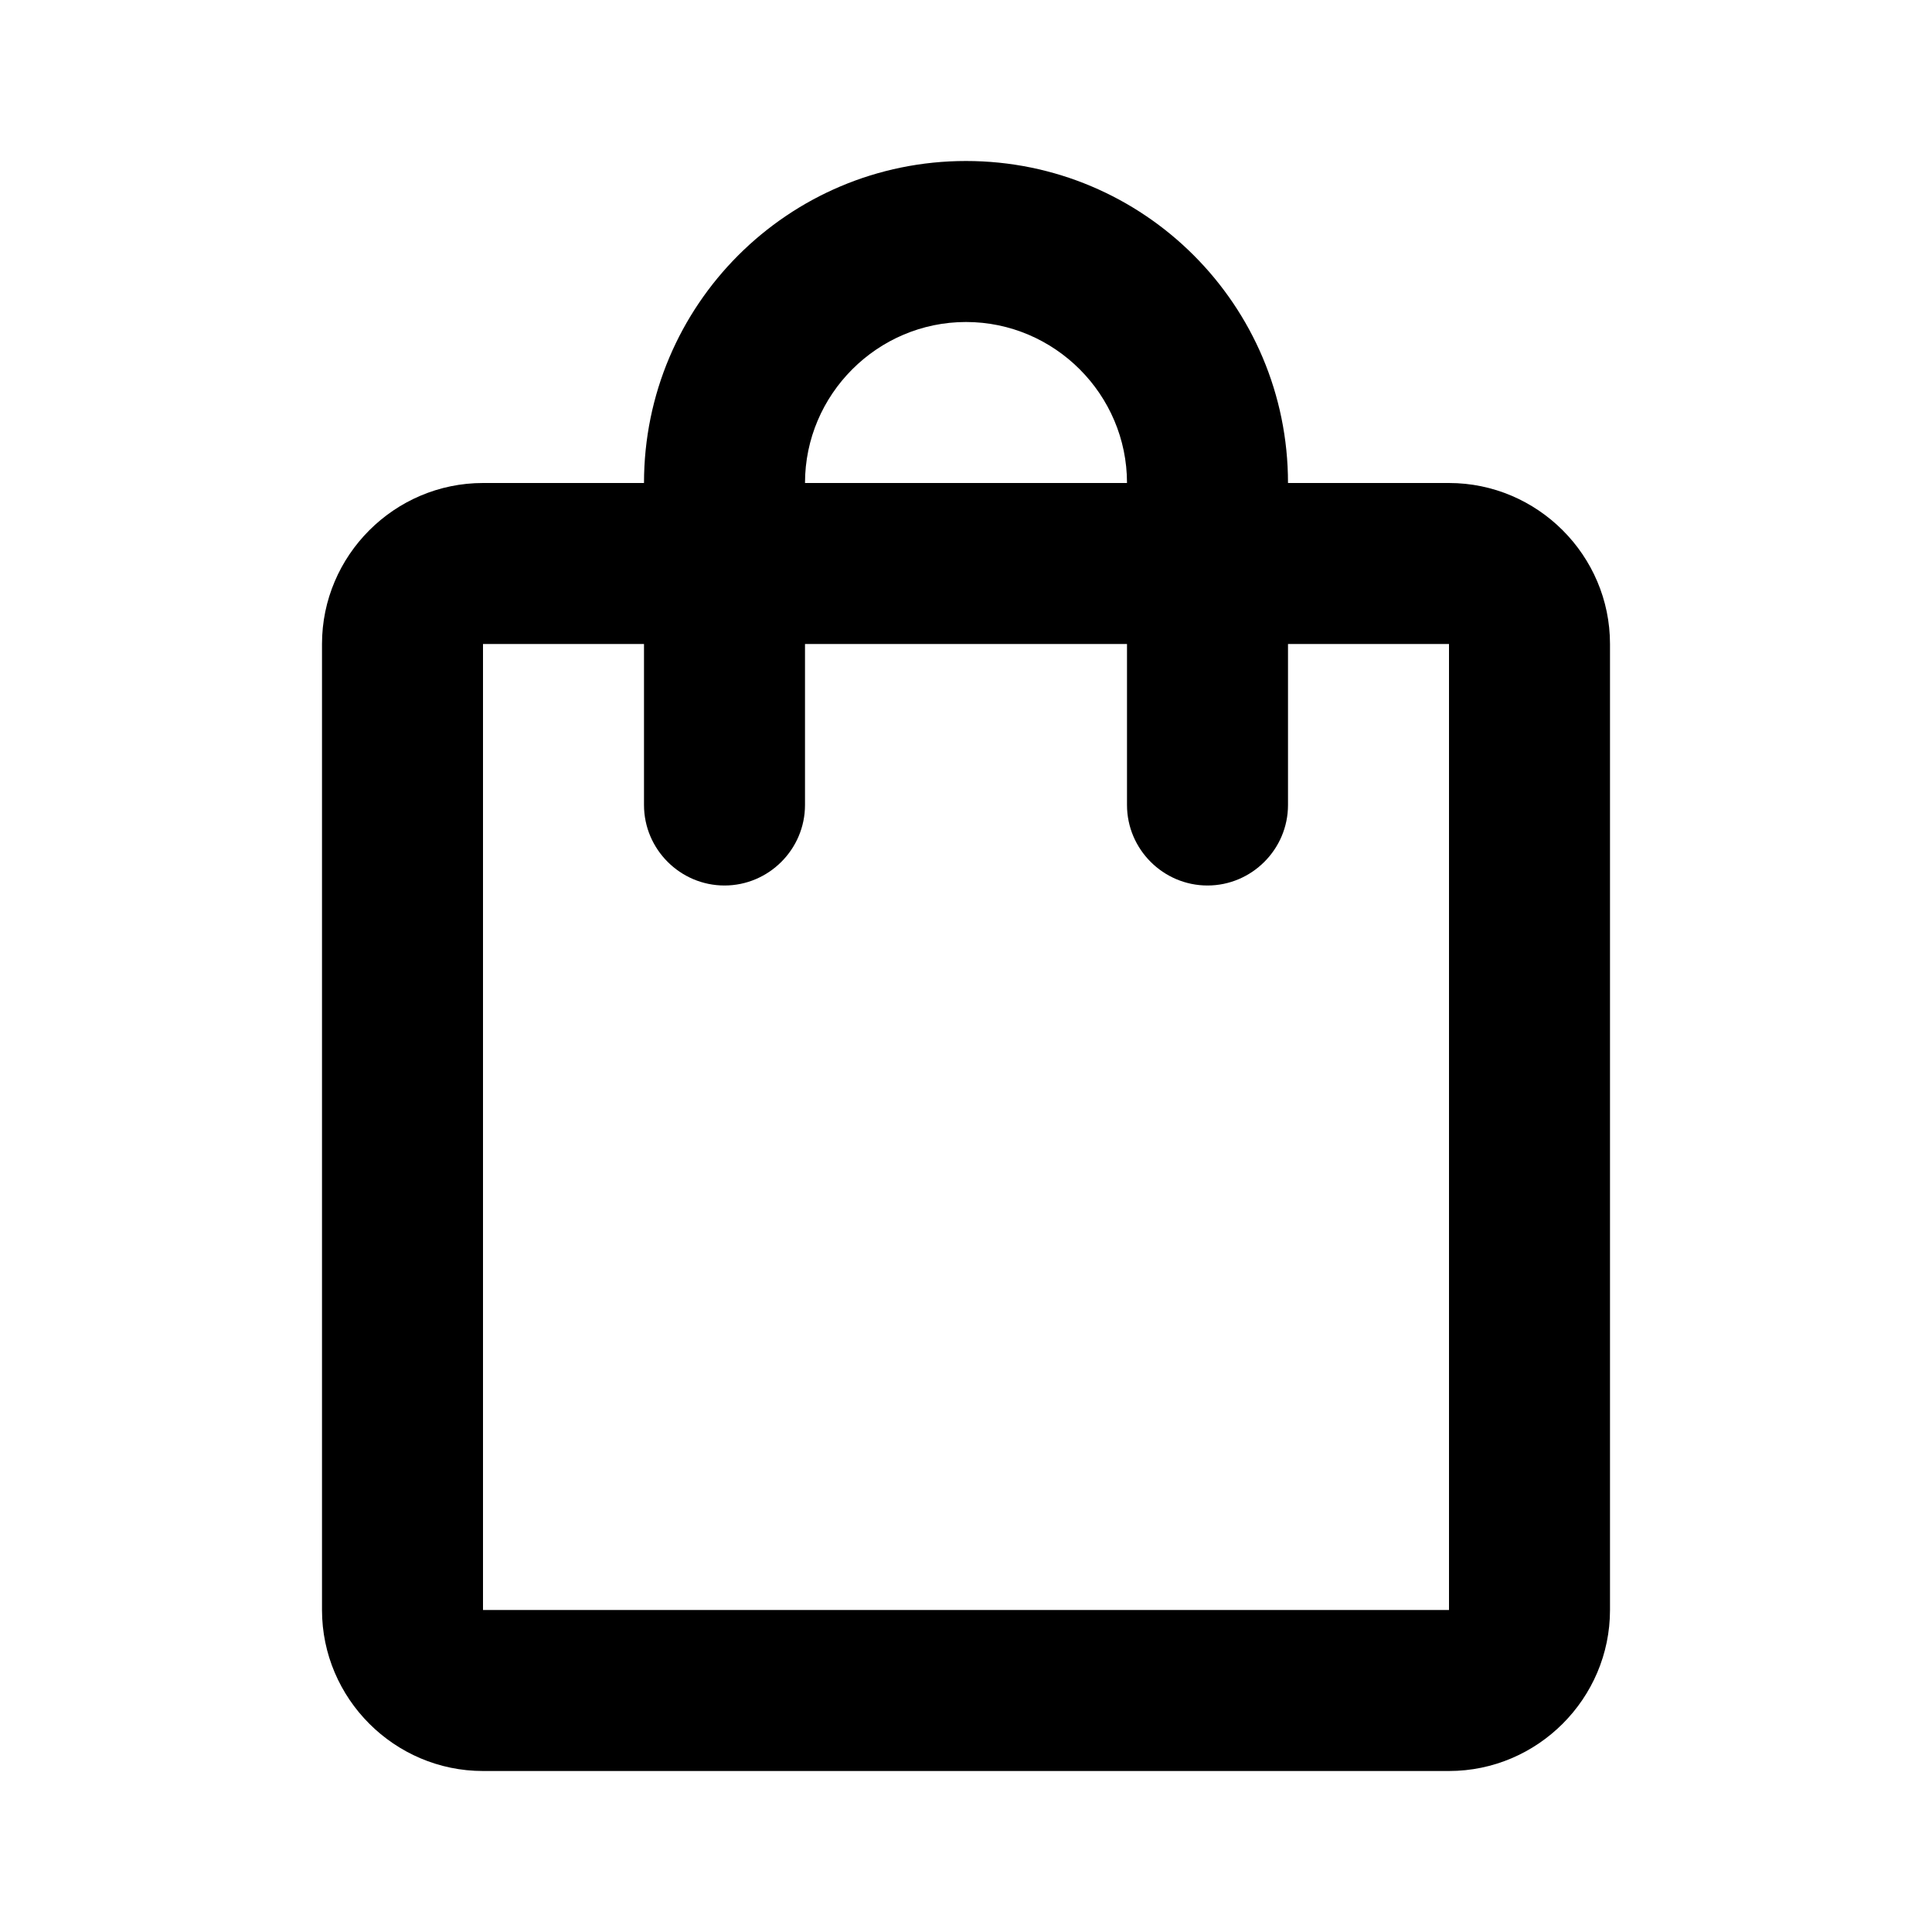
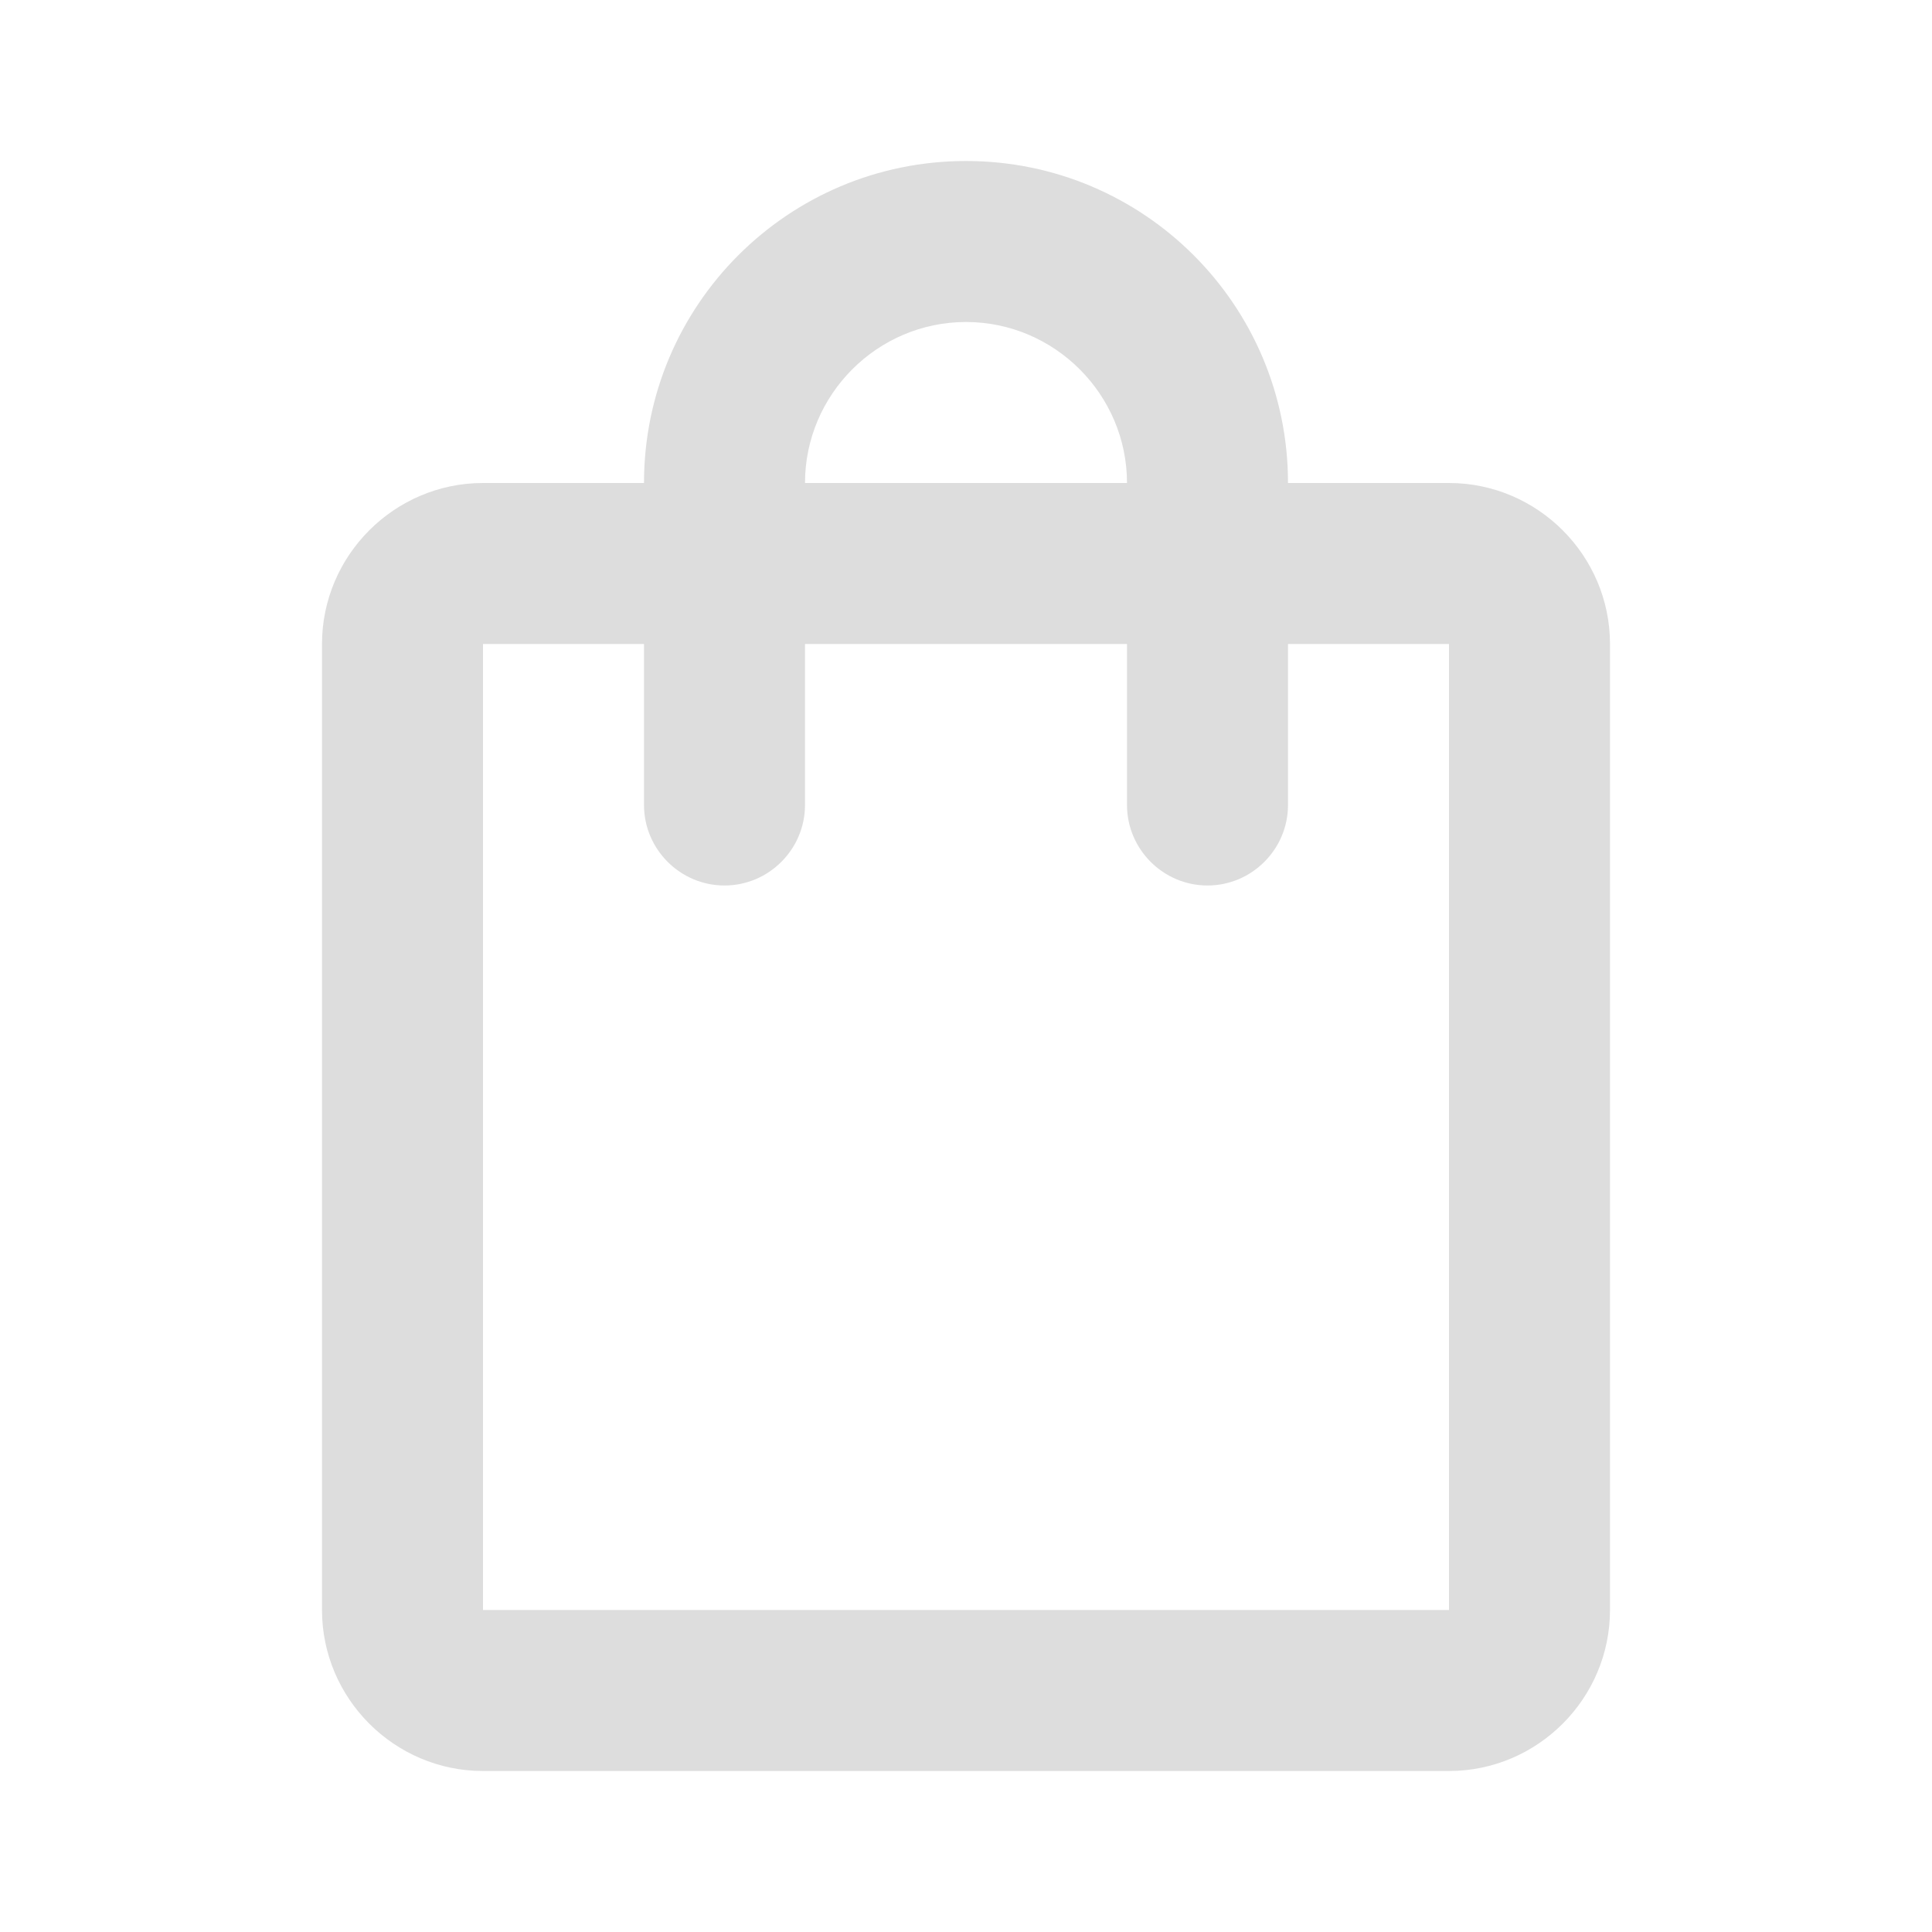
- <svg xmlns="http://www.w3.org/2000/svg" enable-background="new 0 0 24 24" height="24" viewBox="0 0 24 24" width="24">
+ <svg xmlns="http://www.w3.org/2000/svg" style="fill:#ddd" enable-background="new 0 0 24 24" height="24" viewBox="0 0 24 24" width="24">
  <g>
    <rect fill="none" height="24" width="24" />
    <path d="M18,6h-2c0-2.21-1.79-4-4-4S8,3.79,8,6H6C4.9,6,4,6.9,4,8v12c0,1.1,0.9,2,2,2h12c1.1,0,2-0.9,2-2V8C20,6.9,19.1,6,18,6z M12,4c1.1,0,2,0.9,2,2h-4C10,4.9,10.9,4,12,4z M18,20H6V8h2v2c0,0.55,0.45,1,1,1s1-0.45,1-1V8h4v2c0,0.55,0.45,1,1,1s1-0.45,1-1V8 h2V20z" />
  </g>
</svg>
